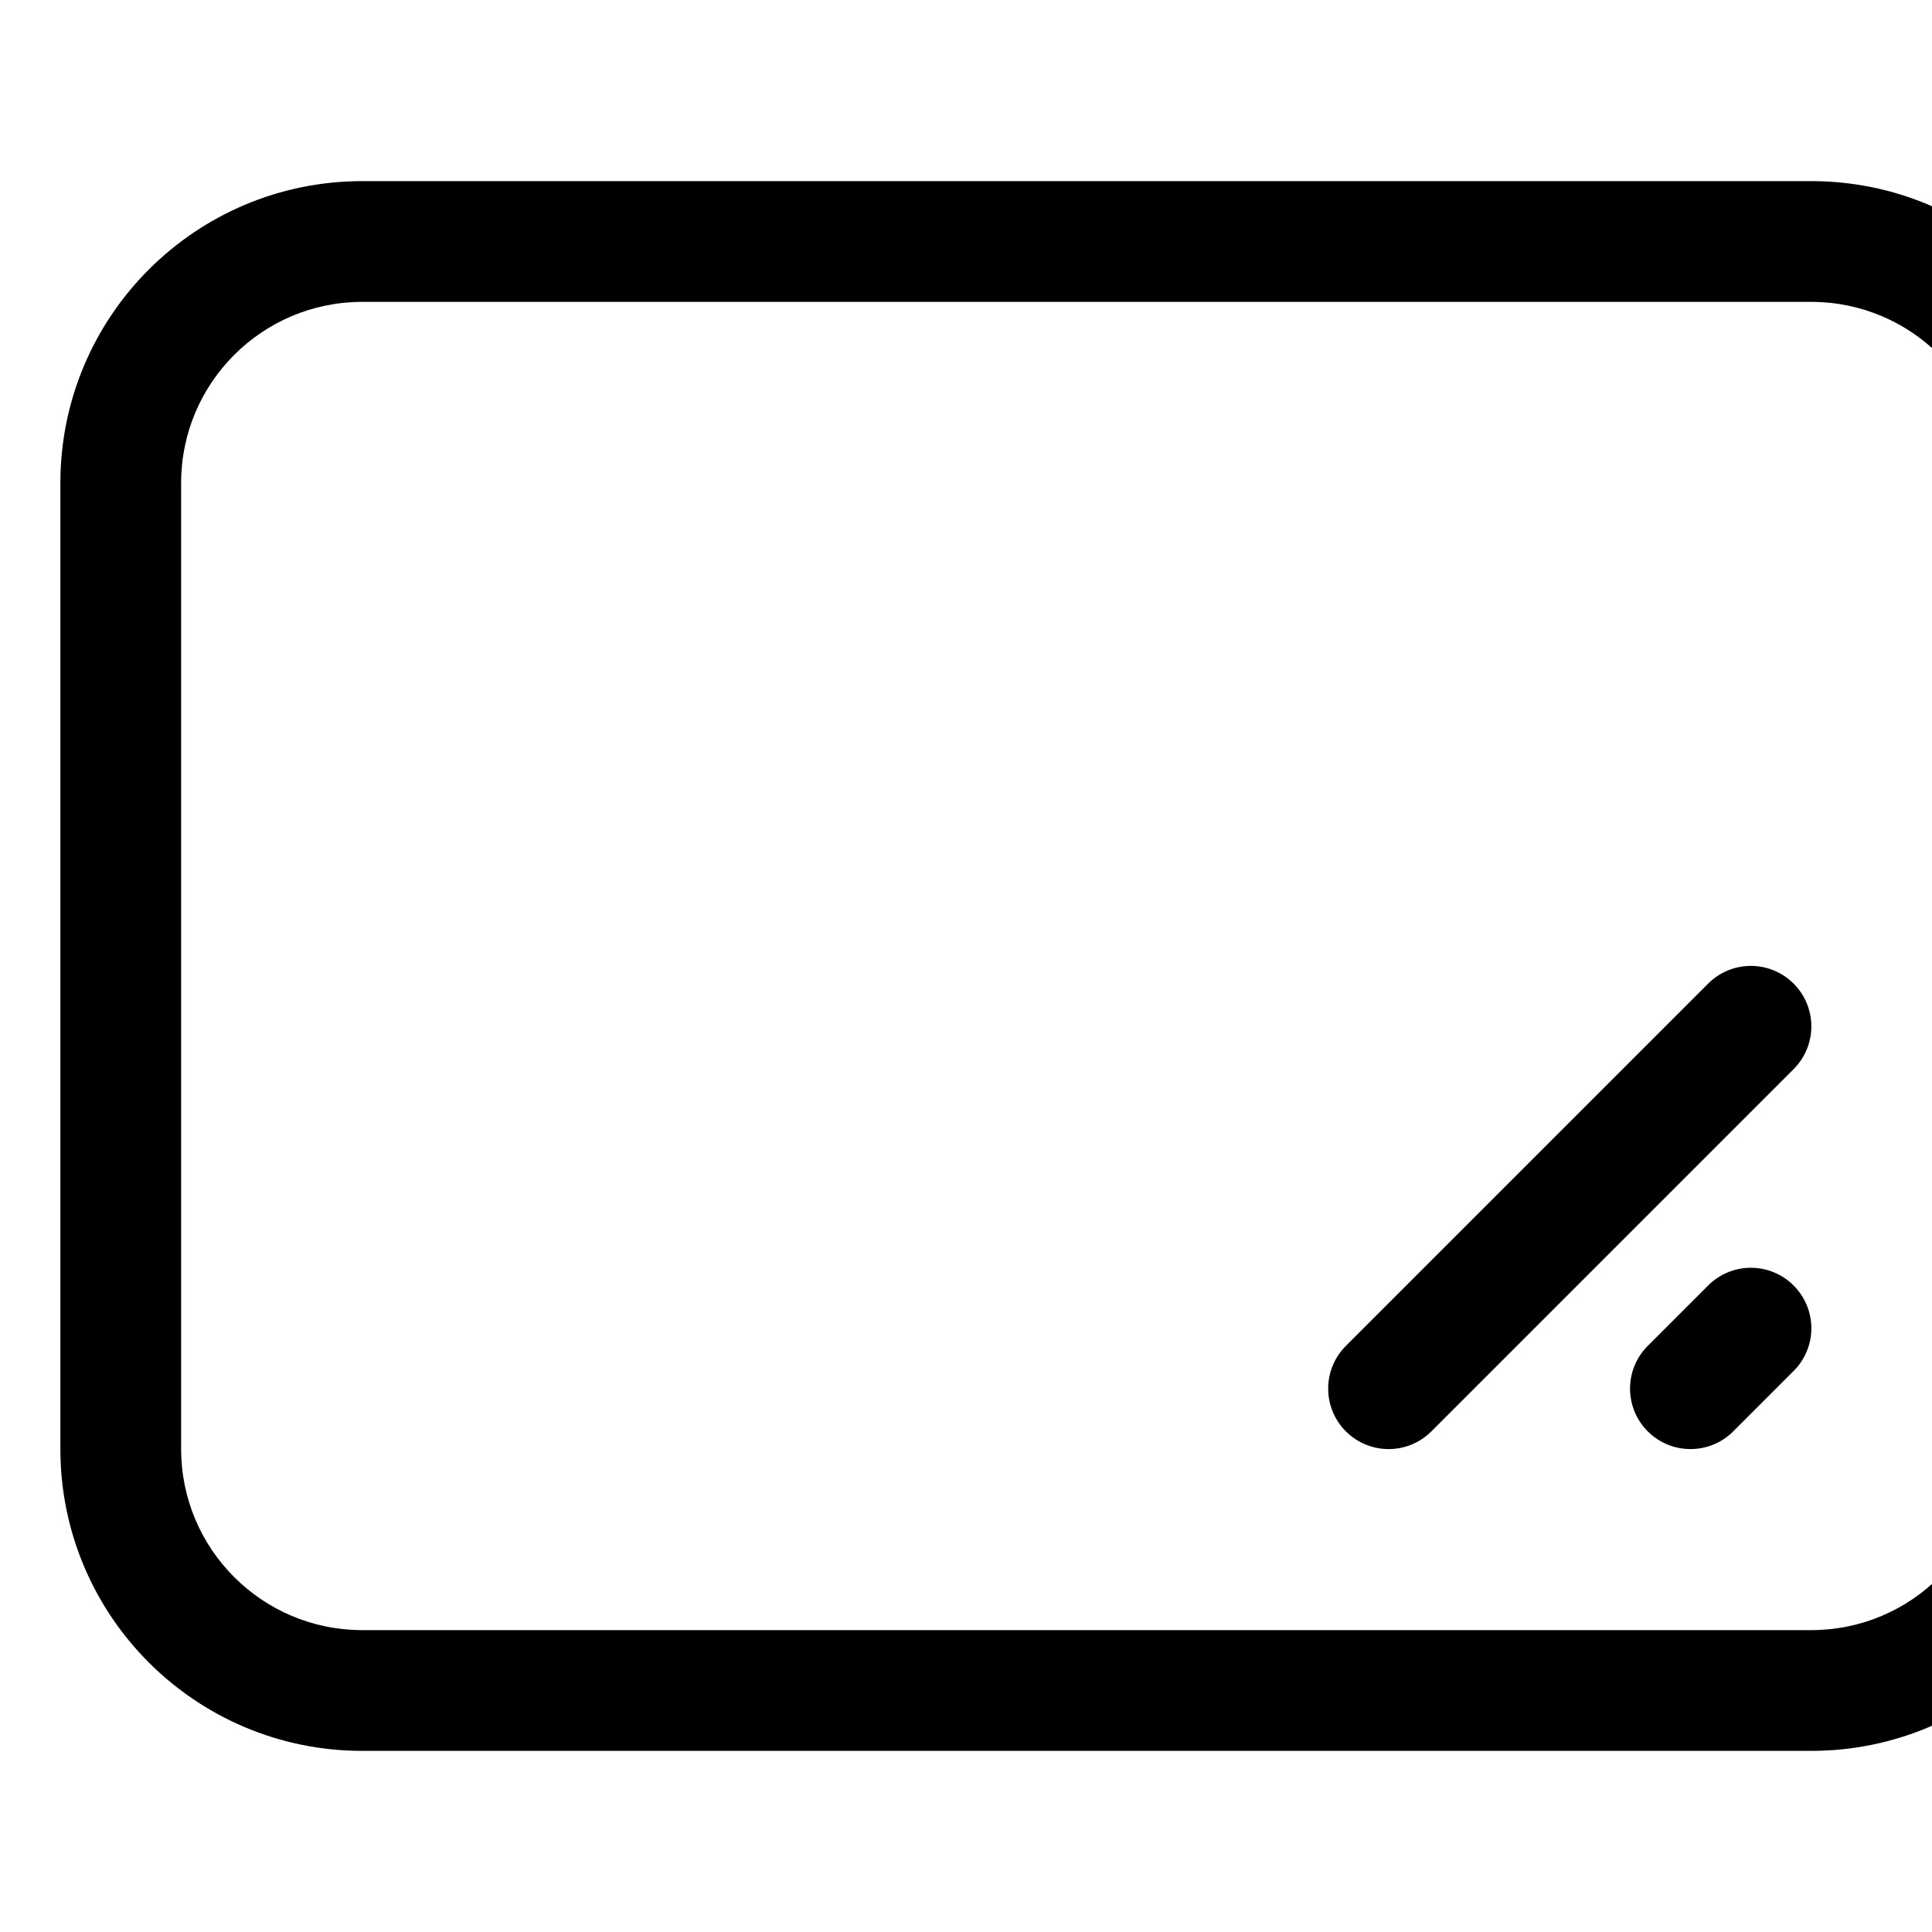
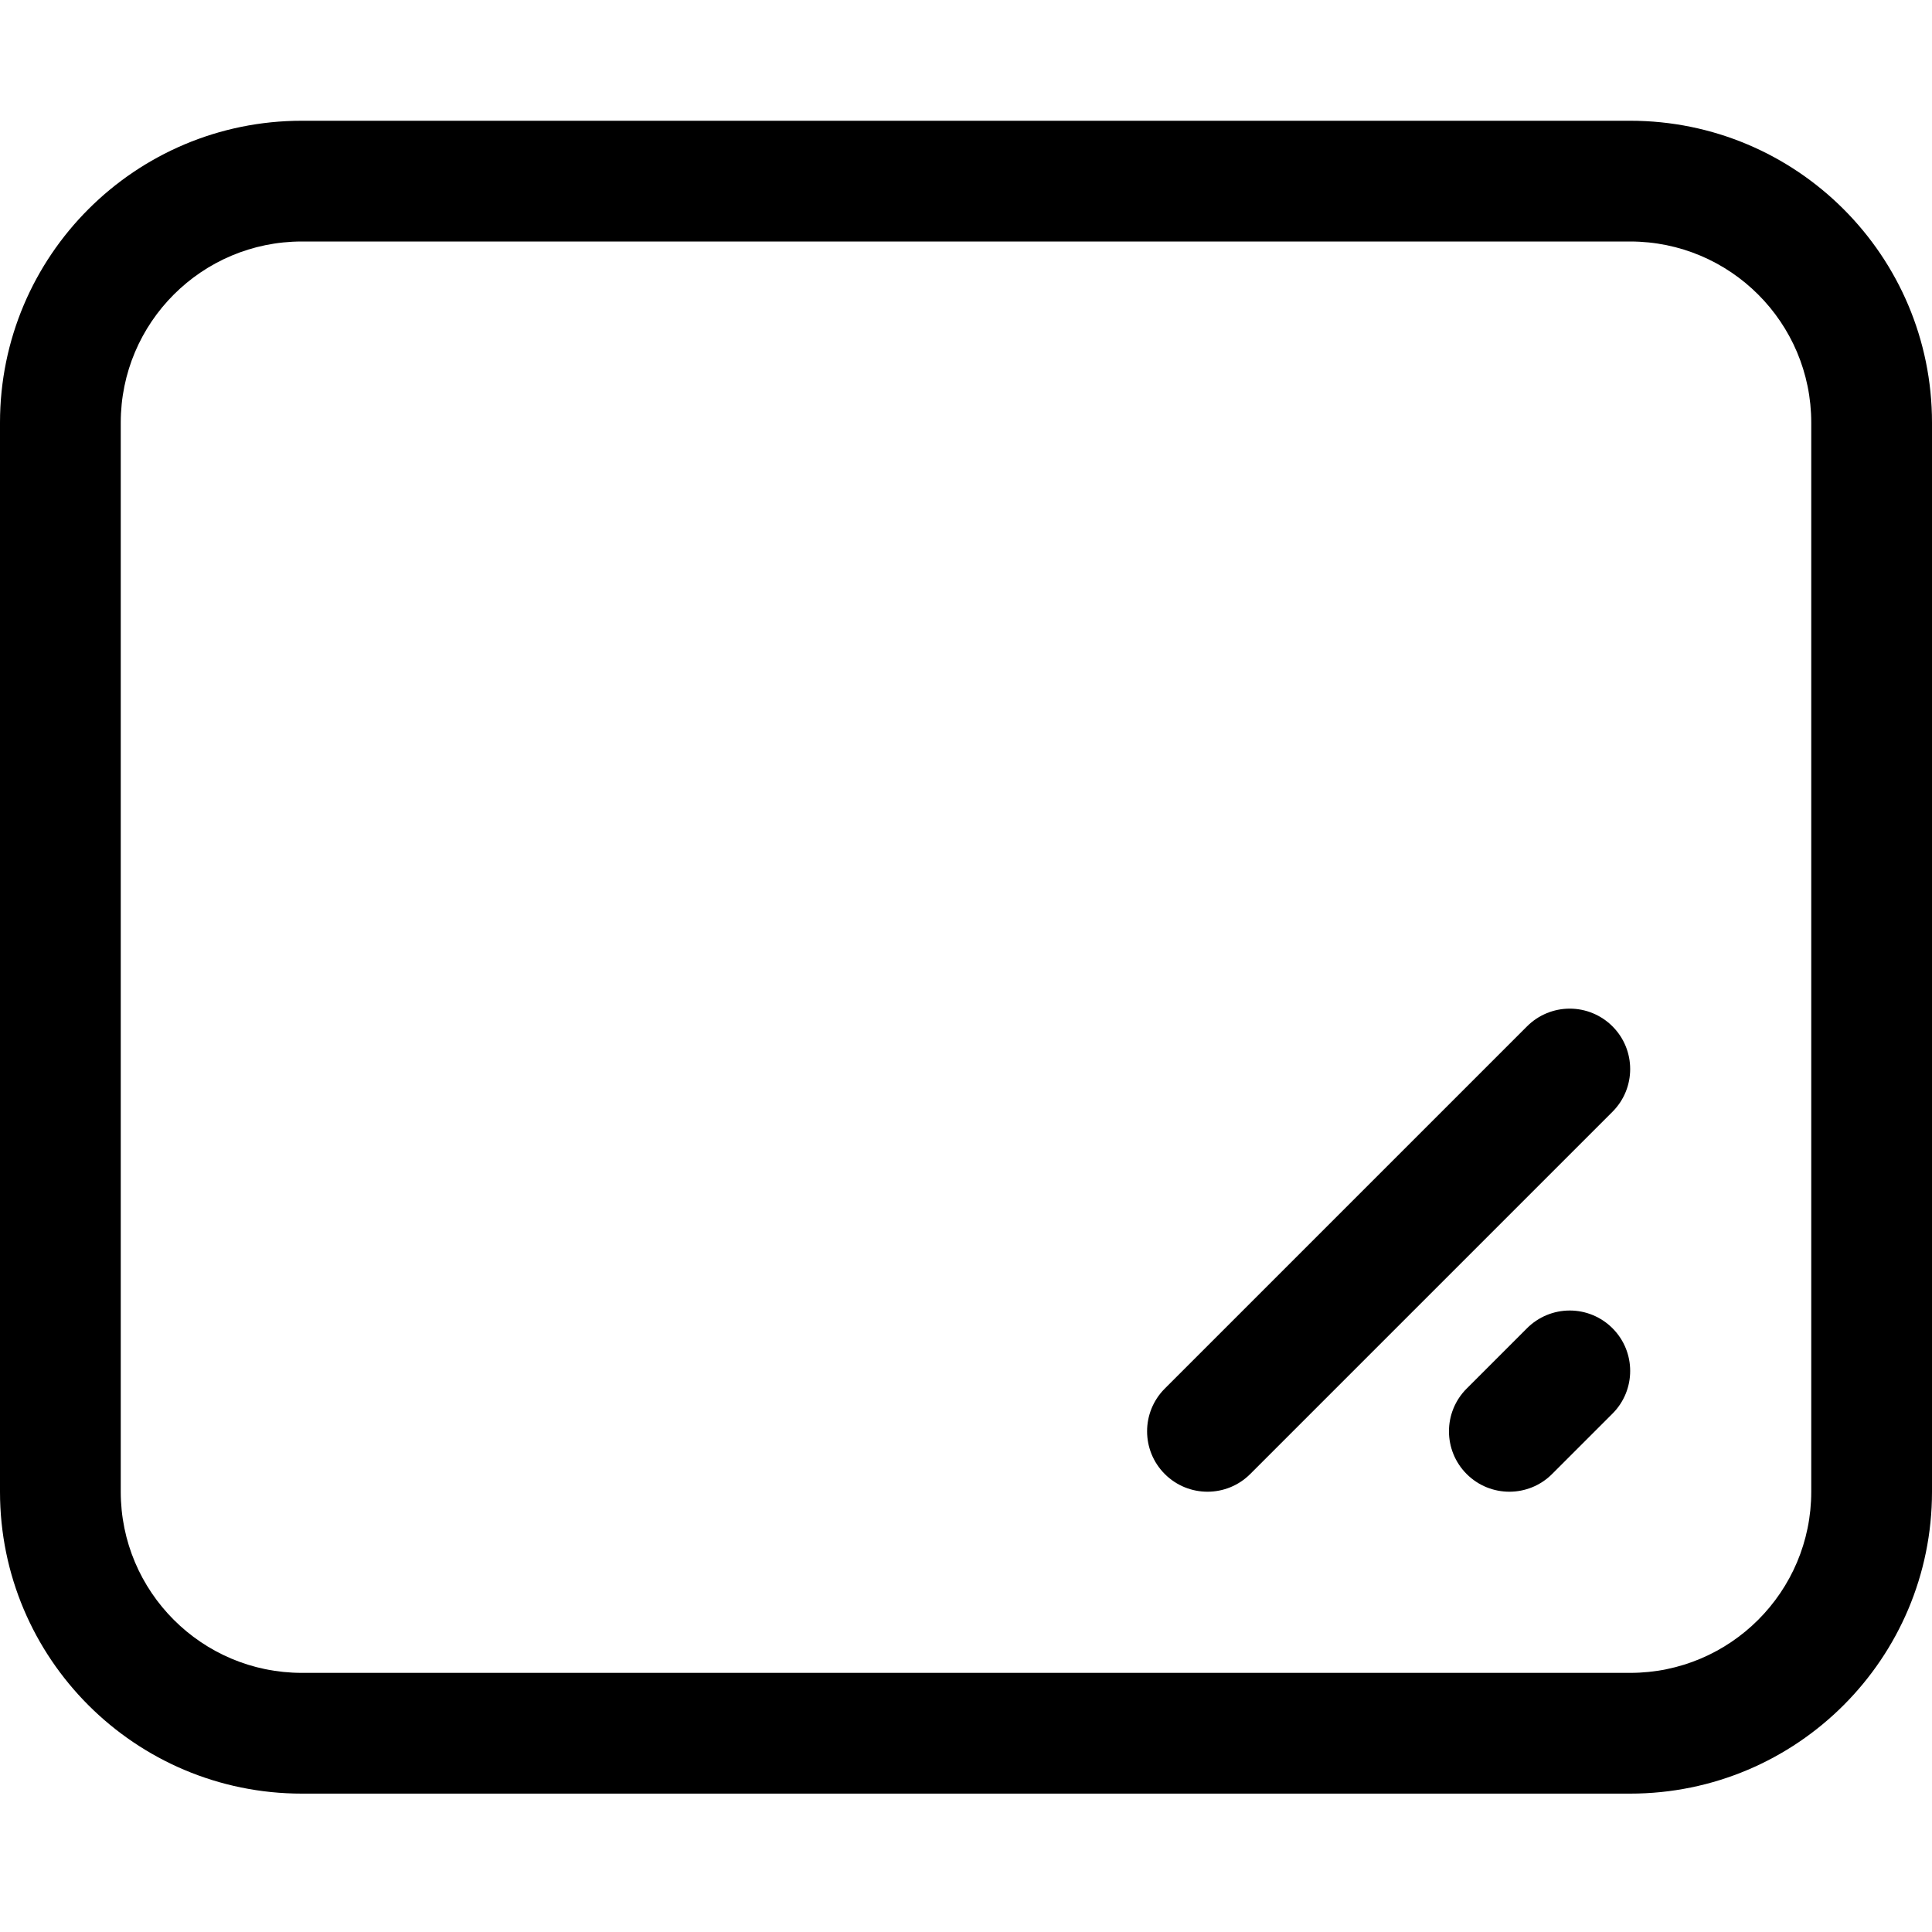
<svg xmlns="http://www.w3.org/2000/svg" width="1em" height="1em" viewBox="0 0 16 16" class="bi bi-textarea-resize" fill="currentColor">
-   <path fill-rule="evenodd" d="M.5 4A2.5 2.5 0 0 1 3 1.5h12A2.5 2.5 0 0 1 17.5 4v8a2.5 2.5 0 0 1-2.5 2.5H3A2.5 2.5 0 0 1 .5 12V4zM3 2.5A1.5 1.5 0 0 0 1.5 4v8A1.5 1.5 0 0 0 3 13.5h12a1.5 1.5 0 0 0 1.5-1.5V4A1.5 1.5 0 0 0 15 2.5H3zm11.854 5.646a.5.5 0 0 1 0 .708l-3 3a.5.5 0 0 1-.708-.708l3-3a.5.5 0 0 1 .708 0zm0 2.5a.5.5 0 0 1 0 .708l-.5.5a.5.5 0 0 1-.708-.708l.5-.5a.5.5 0 0 1 .708 0z" />
+   <path fill-rule="evenodd" d="M0 3.5A2.5 2.5 0 0 1 2.5 1h11A2.5 2.5 0 0 1 16 3.5v8.854a2.5 2.5 0 0 1-2.5 2.5h-11a2.5 2.5 0 0 1-2.5-2.5V3.5zM2.5 2A1.5 1.5 0 0 0 1 3.5v8.854a1.5 1.5 0 0 0 1.5 1.5h11a1.5 1.5 0 0 0 1.5-1.5V3.5A1.5 1.5 0 0 0 13.5 2h-11zm10.854 6.5a.5.5 0 0 1 0 .707l-3 3a.5.5 0 1 1-.708-.707l3-3a.5.5 0 0 1 .708 0zm0 2.5a.5.5 0 0 1 0 .707l-.5.5a.5.5 0 0 1-.708-.707l.5-.5a.5.5 0 0 1 .708 0z" />
</svg>
